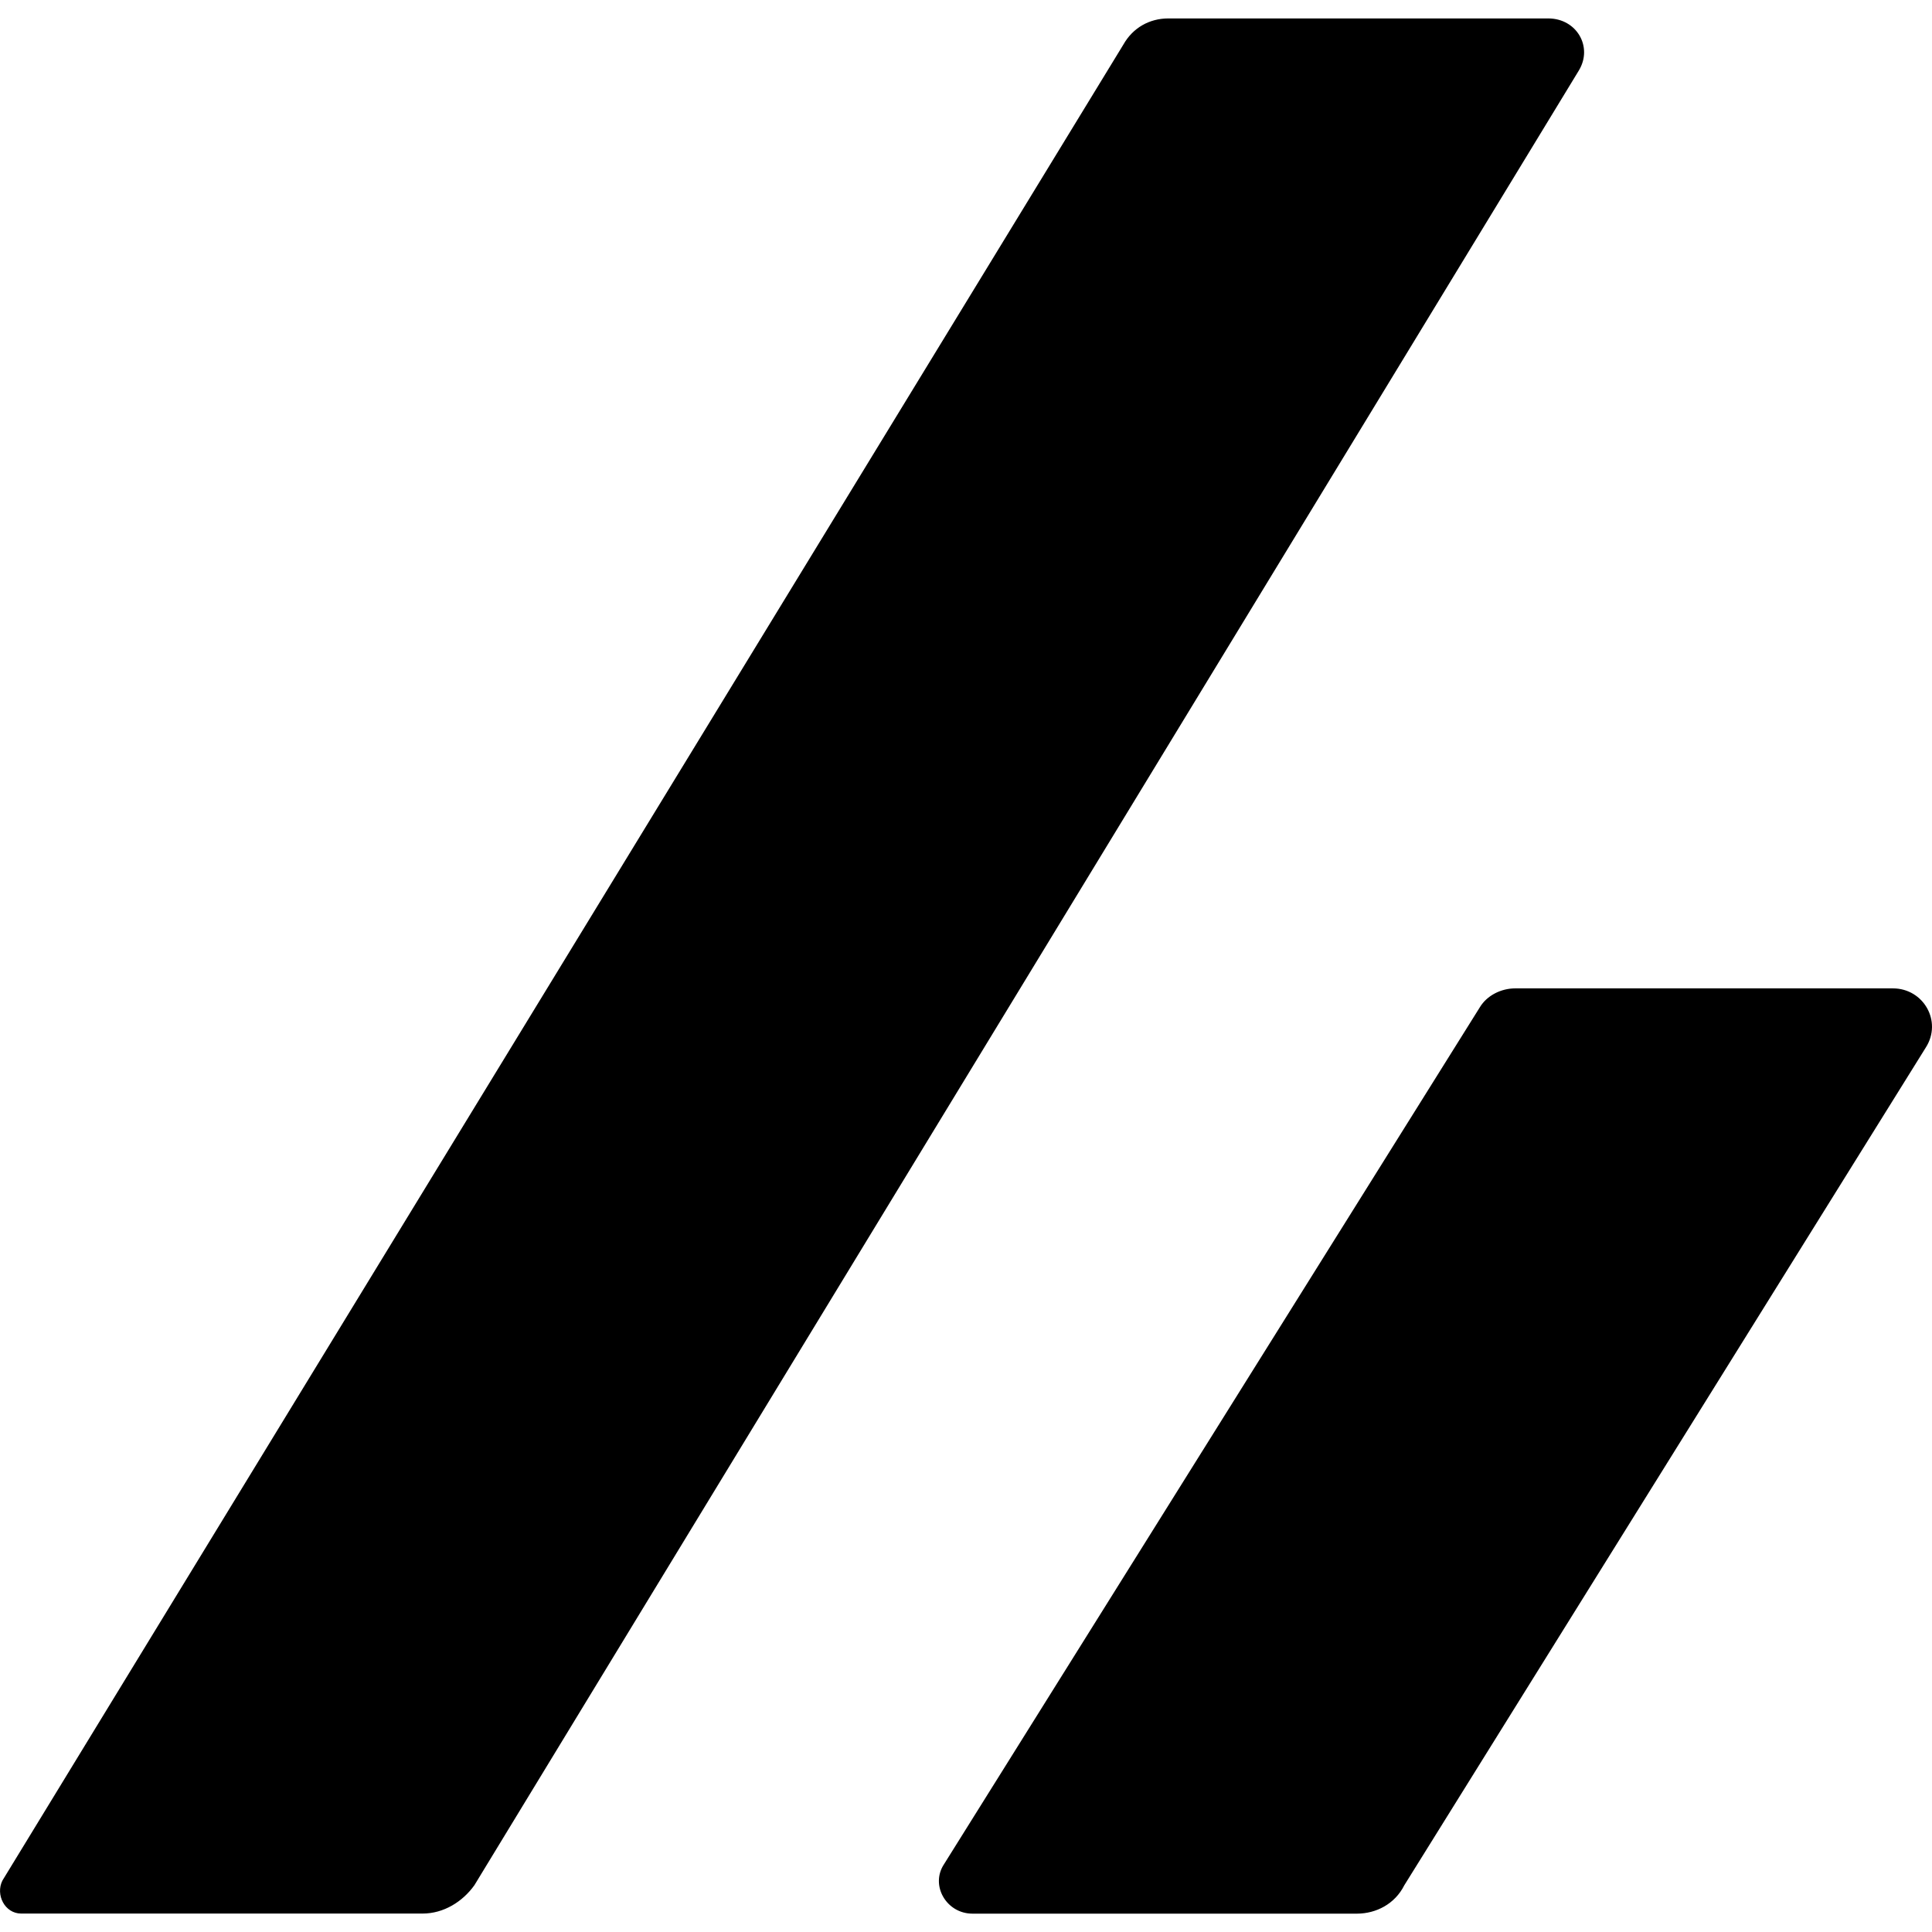
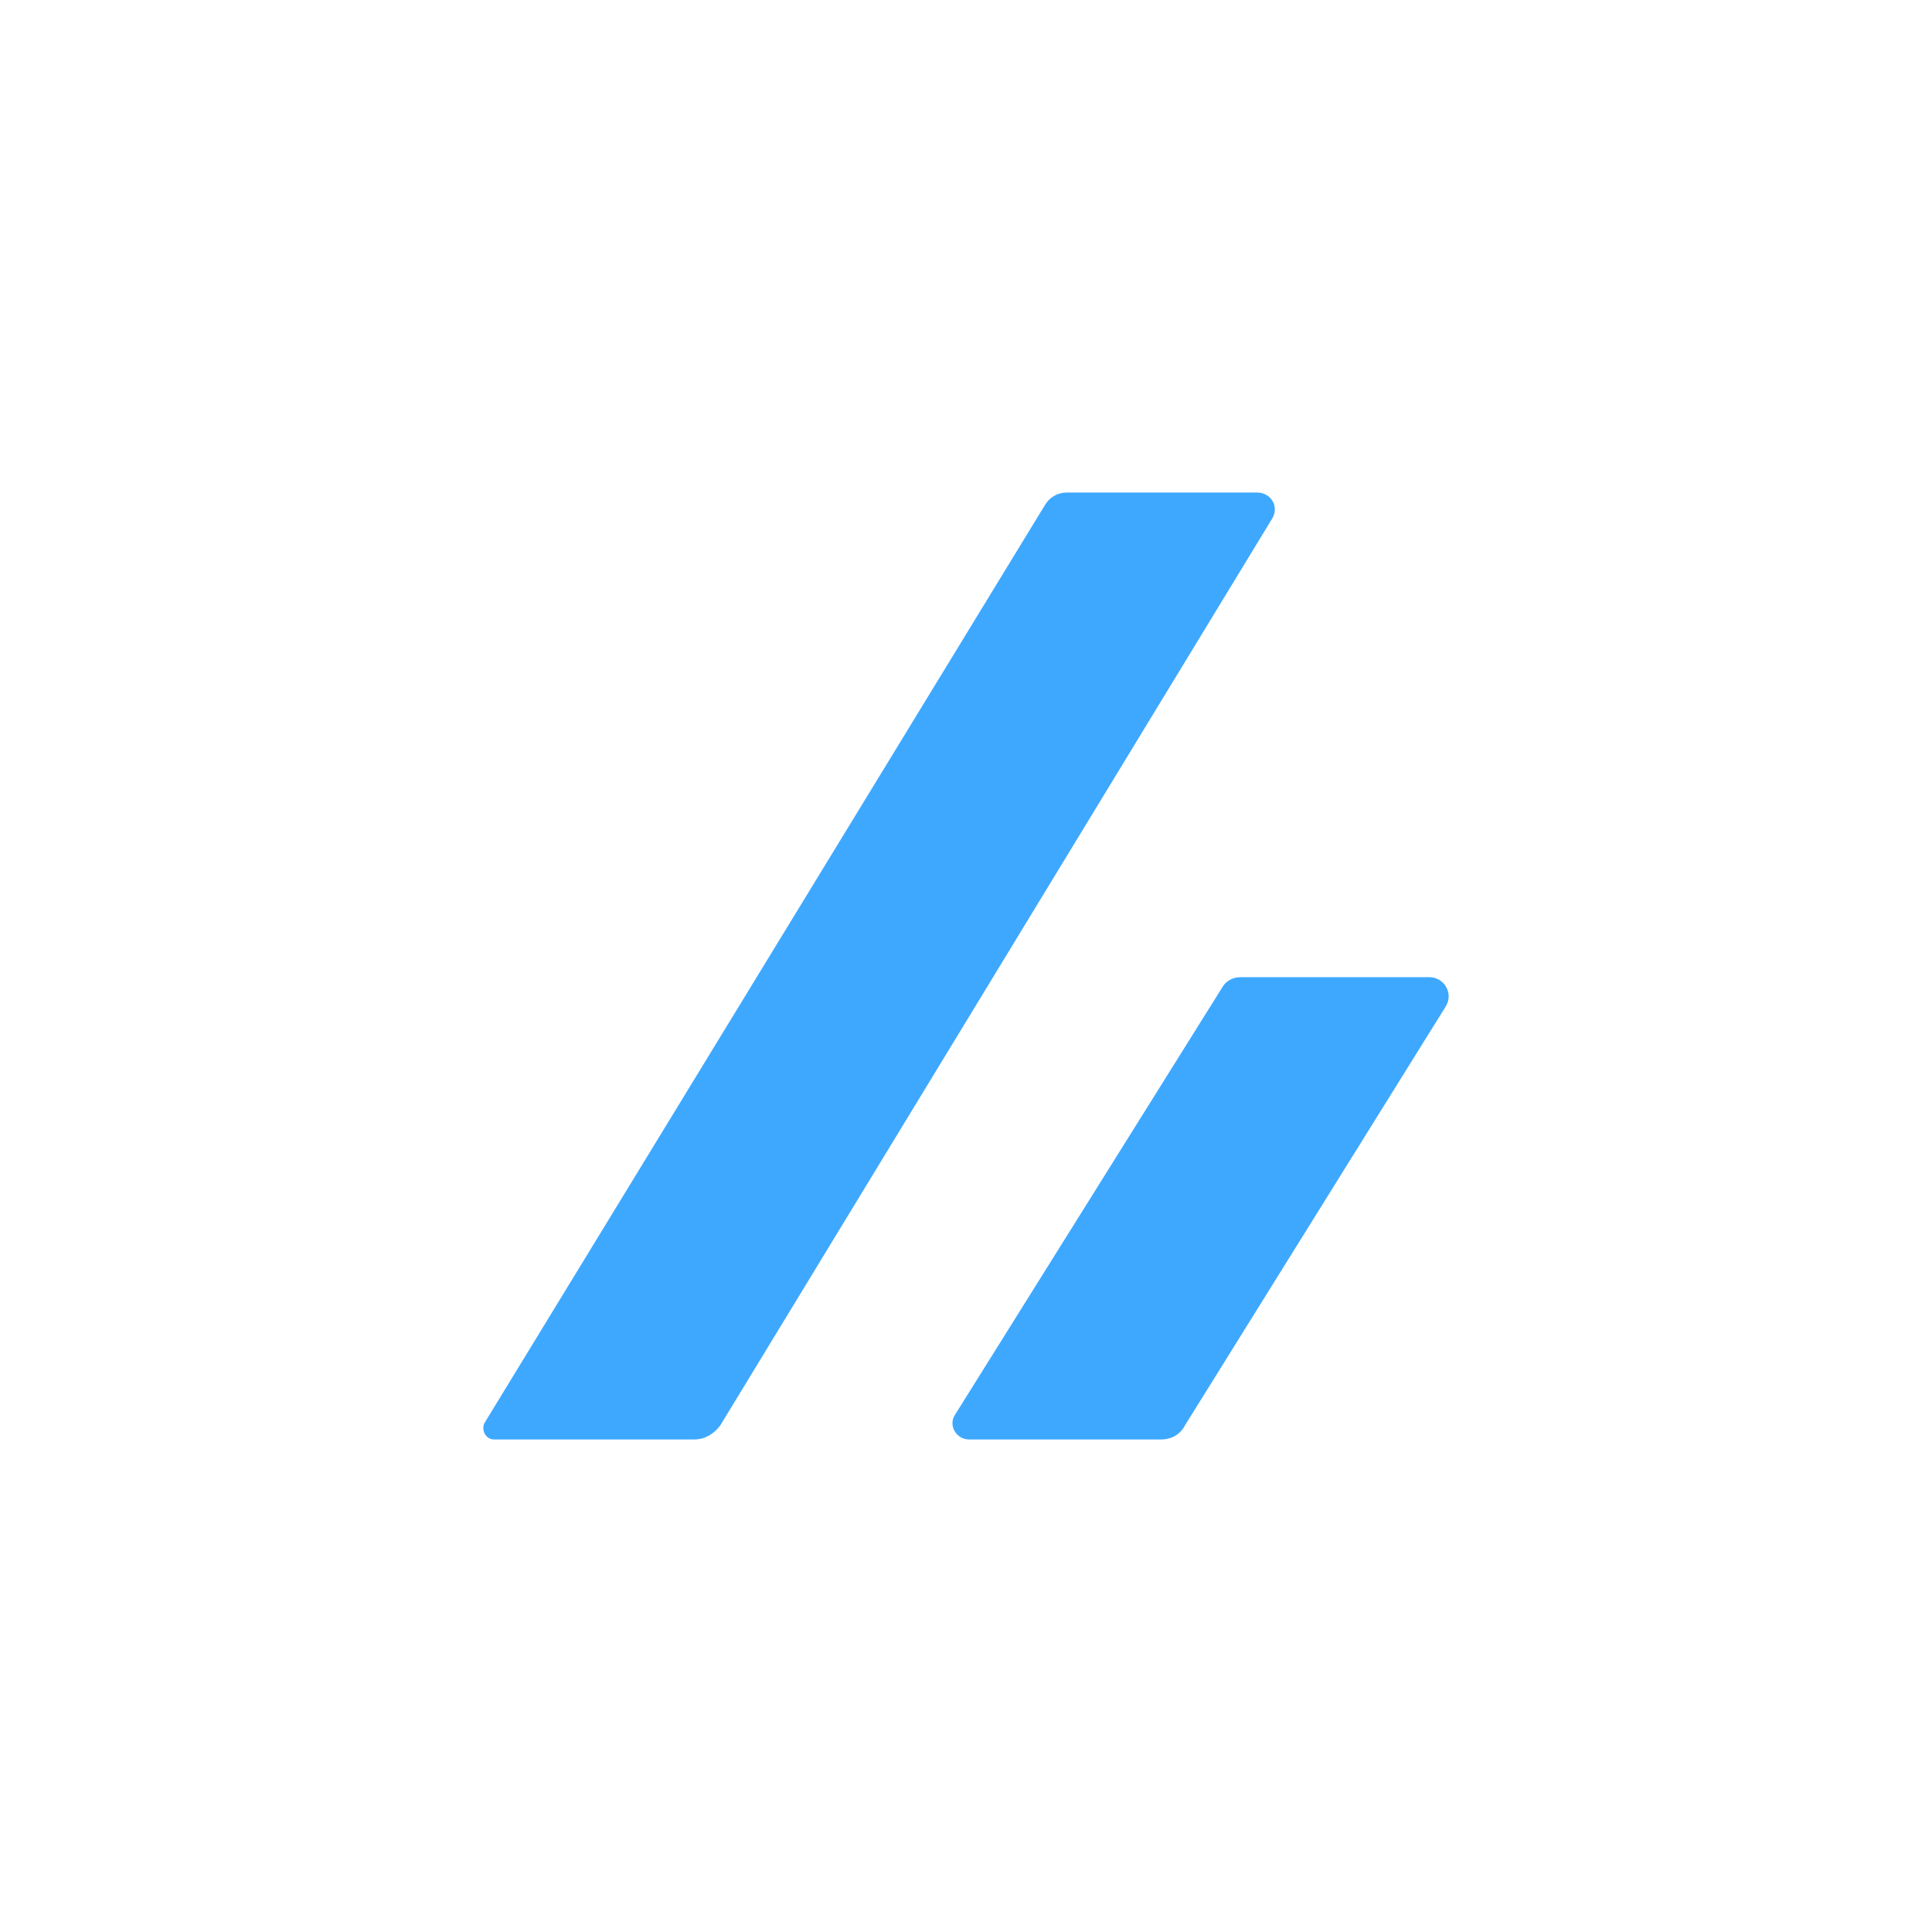
- <svg xmlns="http://www.w3.org/2000/svg" role="img" viewBox="0 0 24 24">
-   <path d="M.264 23.771h4.984c.264 0 .498-.147.645-.352L19.614.874c.176-.293-.029-.645-.381-.645h-4.72c-.235 0-.44.117-.557.323L.03 23.361c-.088.176.029.41.234.41zM17.445 23.419l6.479-10.408c.205-.323-.029-.733-.41-.733h-4.691c-.176 0-.352.088-.44.235l-6.655 10.643c-.176.264.029.616.352.616h4.779c.234-.001.468-.118.586-.353z" />
+ <svg xmlns="http://www.w3.org/2000/svg" width="100%" height="100%" viewBox="0 0 400 400" version="1.1" xml:space="preserve" style="fill-rule:evenodd;clip-rule:evenodd;stroke-linejoin:round;stroke-miterlimit:2;">
+   <path d="M102.262,298.023l41.507,0c2.198,0 4.147,-1.224 5.371,-2.931l114.267,-187.752c1.465,-2.44 -0.242,-5.371 -3.173,-5.371l-39.308,-0c-1.957,-0 -3.664,0.974 -4.638,2.689l-115.974,189.951c-0.733,1.465 0.241,3.414 1.948,3.414Zm143.081,-2.931l53.957,-86.677c1.707,-2.69 -0.242,-6.104 -3.415,-6.104l-39.066,-0c-1.465,-0 -2.931,0.733 -3.664,1.957l-55.422,88.633c-1.466,2.199 0.242,5.13 2.931,5.13l39.799,0c1.949,-0.008 3.898,-0.982 4.88,-2.939Z" style="fill:#3ea8ff;fill-rule:nonzero;" />
</svg>
